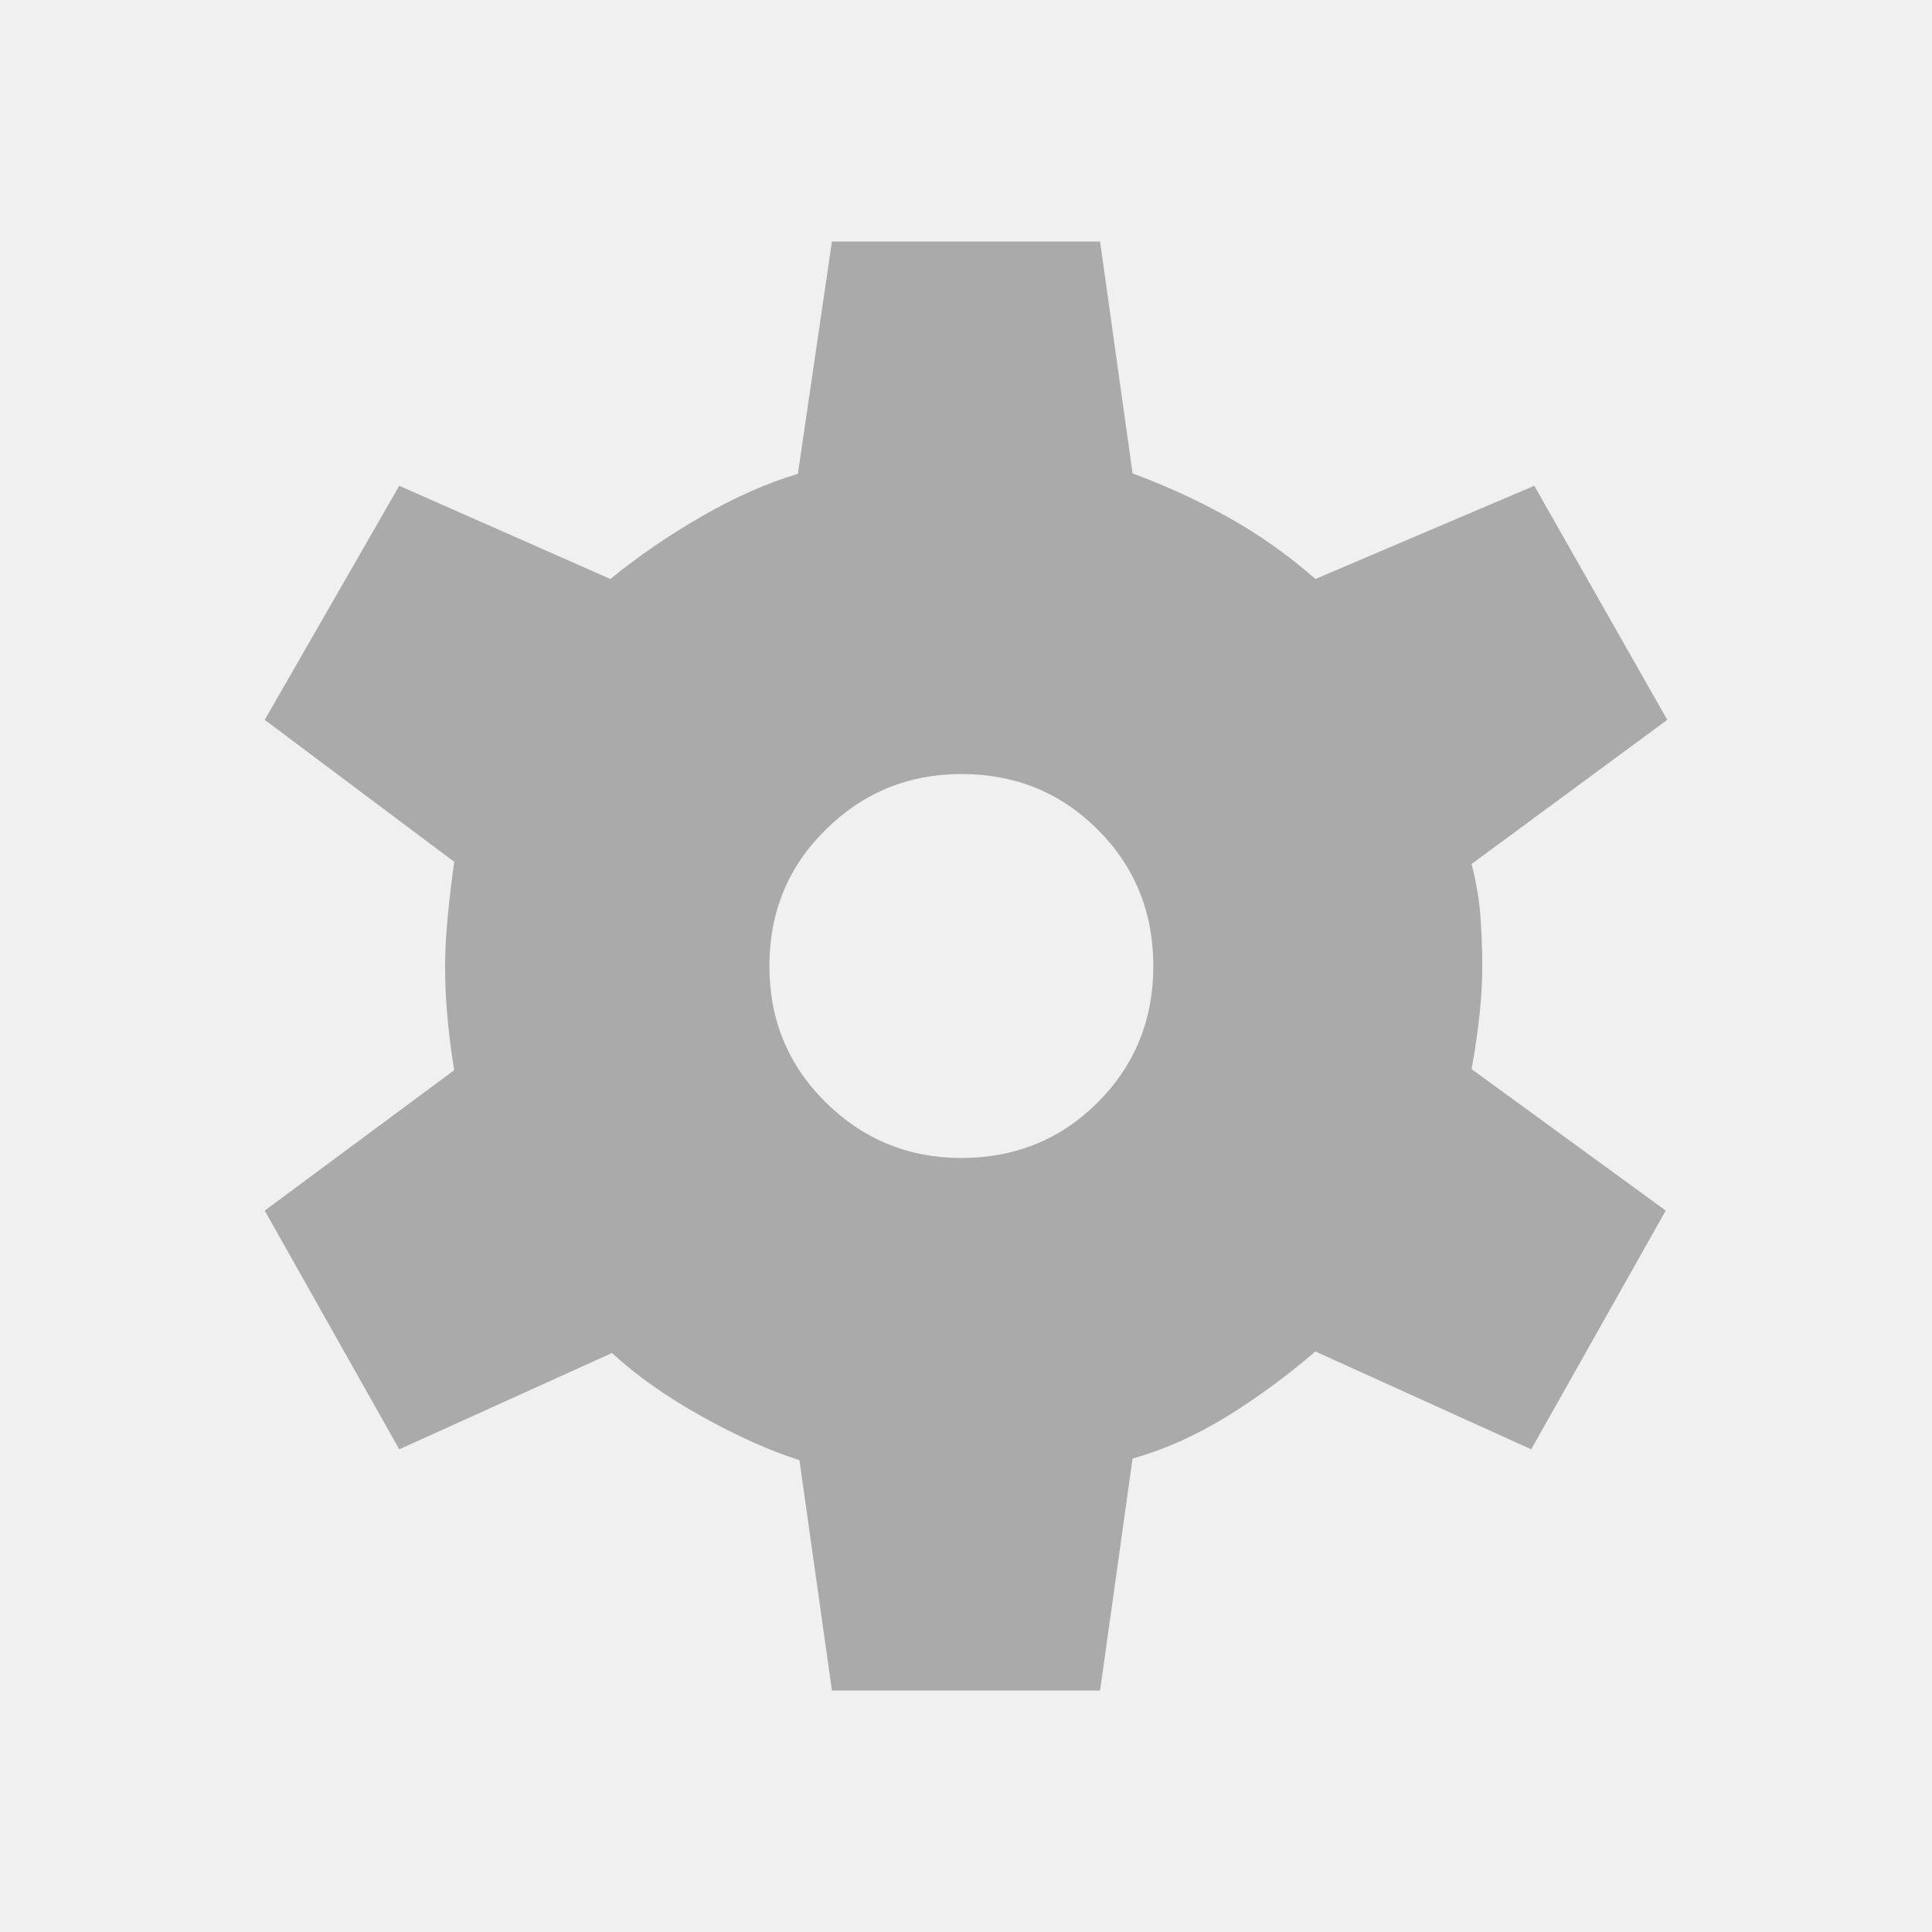
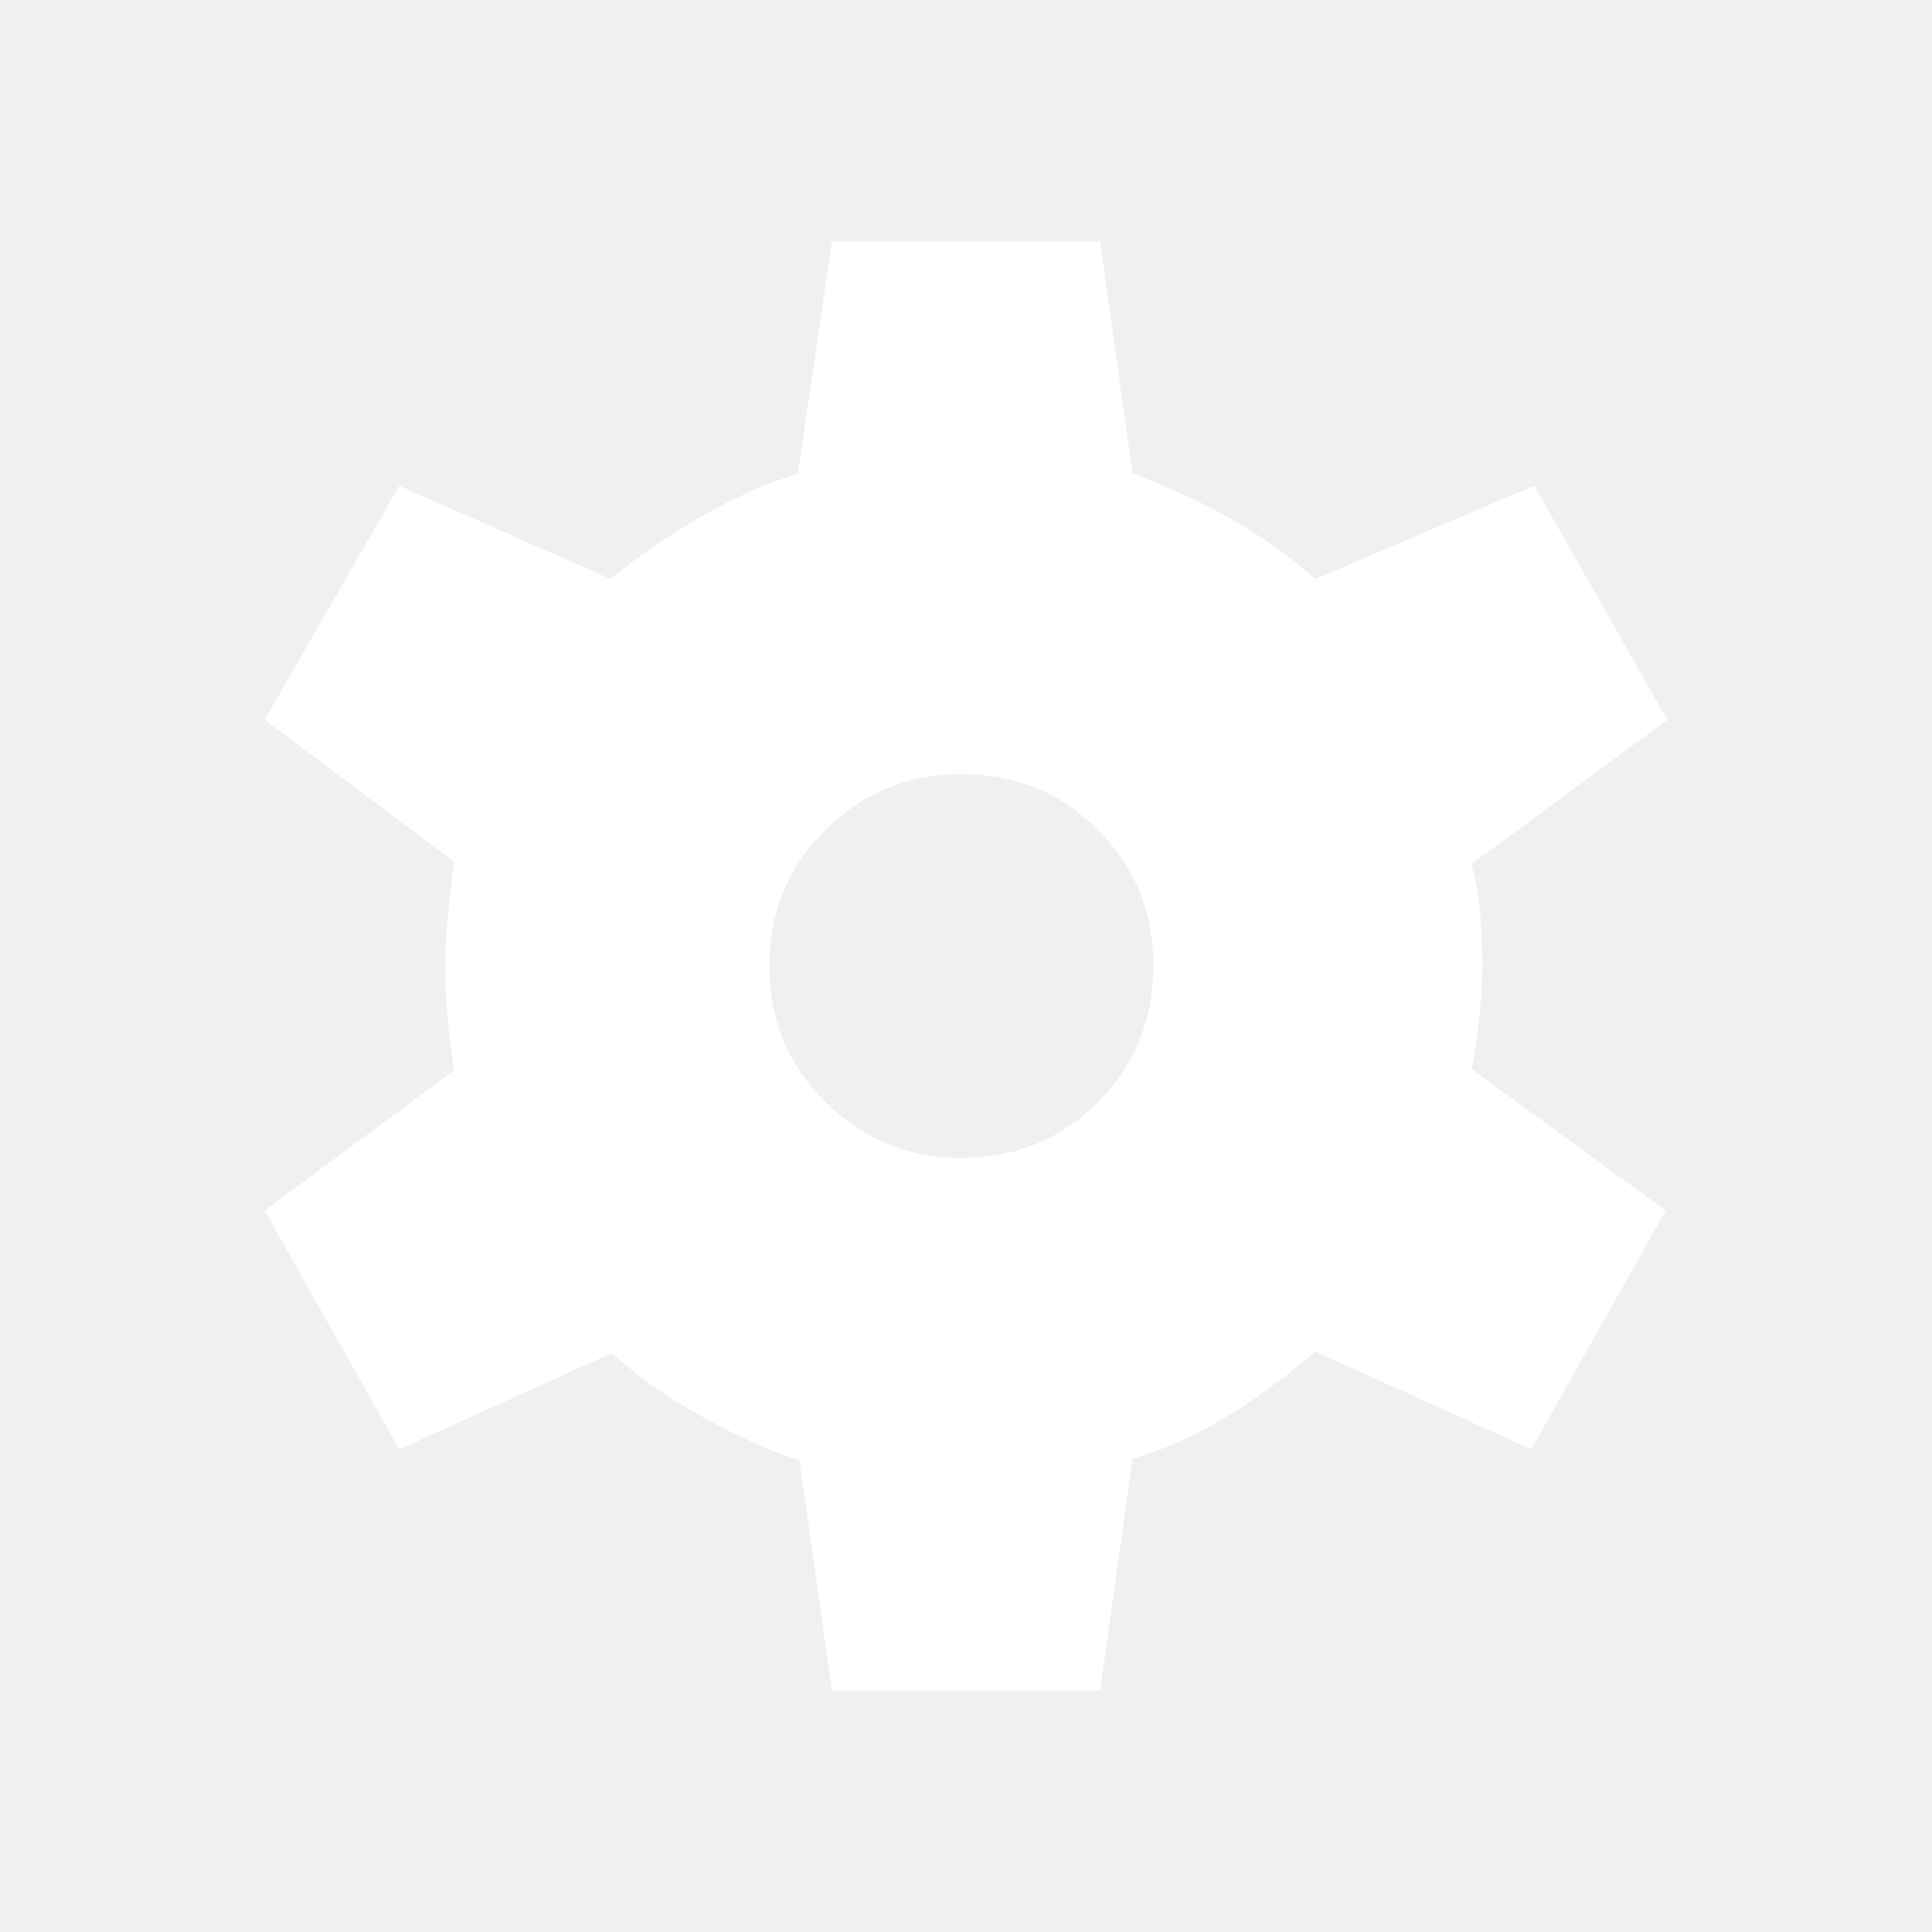
- <svg xmlns="http://www.w3.org/2000/svg" fill="#AAA" height="48" viewBox="0 96 960 960" width="48">
+ <svg xmlns="http://www.w3.org/2000/svg" fill="#FFF" height="48" viewBox="0 96 960 960" width="48">
  <path d="m413.384 936-16.153-114.461q-22.077-7-48.462-21.693-26.384-14.692-44.692-31.538l-105.693 47.846-66.846-118.616 94.154-69.769q-2-12.077-3.269-25.5-1.269-13.423-1.269-25.5 0-11.307 1.269-24.731 1.269-13.423 3.269-27.807l-94.154-70.539 66.846-116.308 104.924 46.308q20.615-16.846 45.461-31.154 24.846-14.307 47.692-21.077L413.384 216h133.232l16.153 115.231q25.154 9.307 47.808 21.961 22.654 12.654 43.038 30.5l108.77-46.308 66.077 116.308-97.231 71.616q3.538 13.846 4.423 26.5.885 12.654.885 24.192 0 10.769-1.27 23.308-1.269 12.538-4.038 27.923l96.462 70.307-66.847 118.616-107.231-48.615q-21.384 18.384-44.192 32.423-22.807 14.038-46.654 20.807L546.616 936H413.384Zm64.308-264.615q40.154 0 67.77-27.616 27.615-27.615 27.615-67.769 0-40.154-27.615-67.769-27.616-27.616-67.77-27.616-39.384 0-67.384 27.616-28.001 27.615-28.001 67.769 0 40.154 28.001 67.769 28 27.616 67.384 27.616Z" />
</svg>
